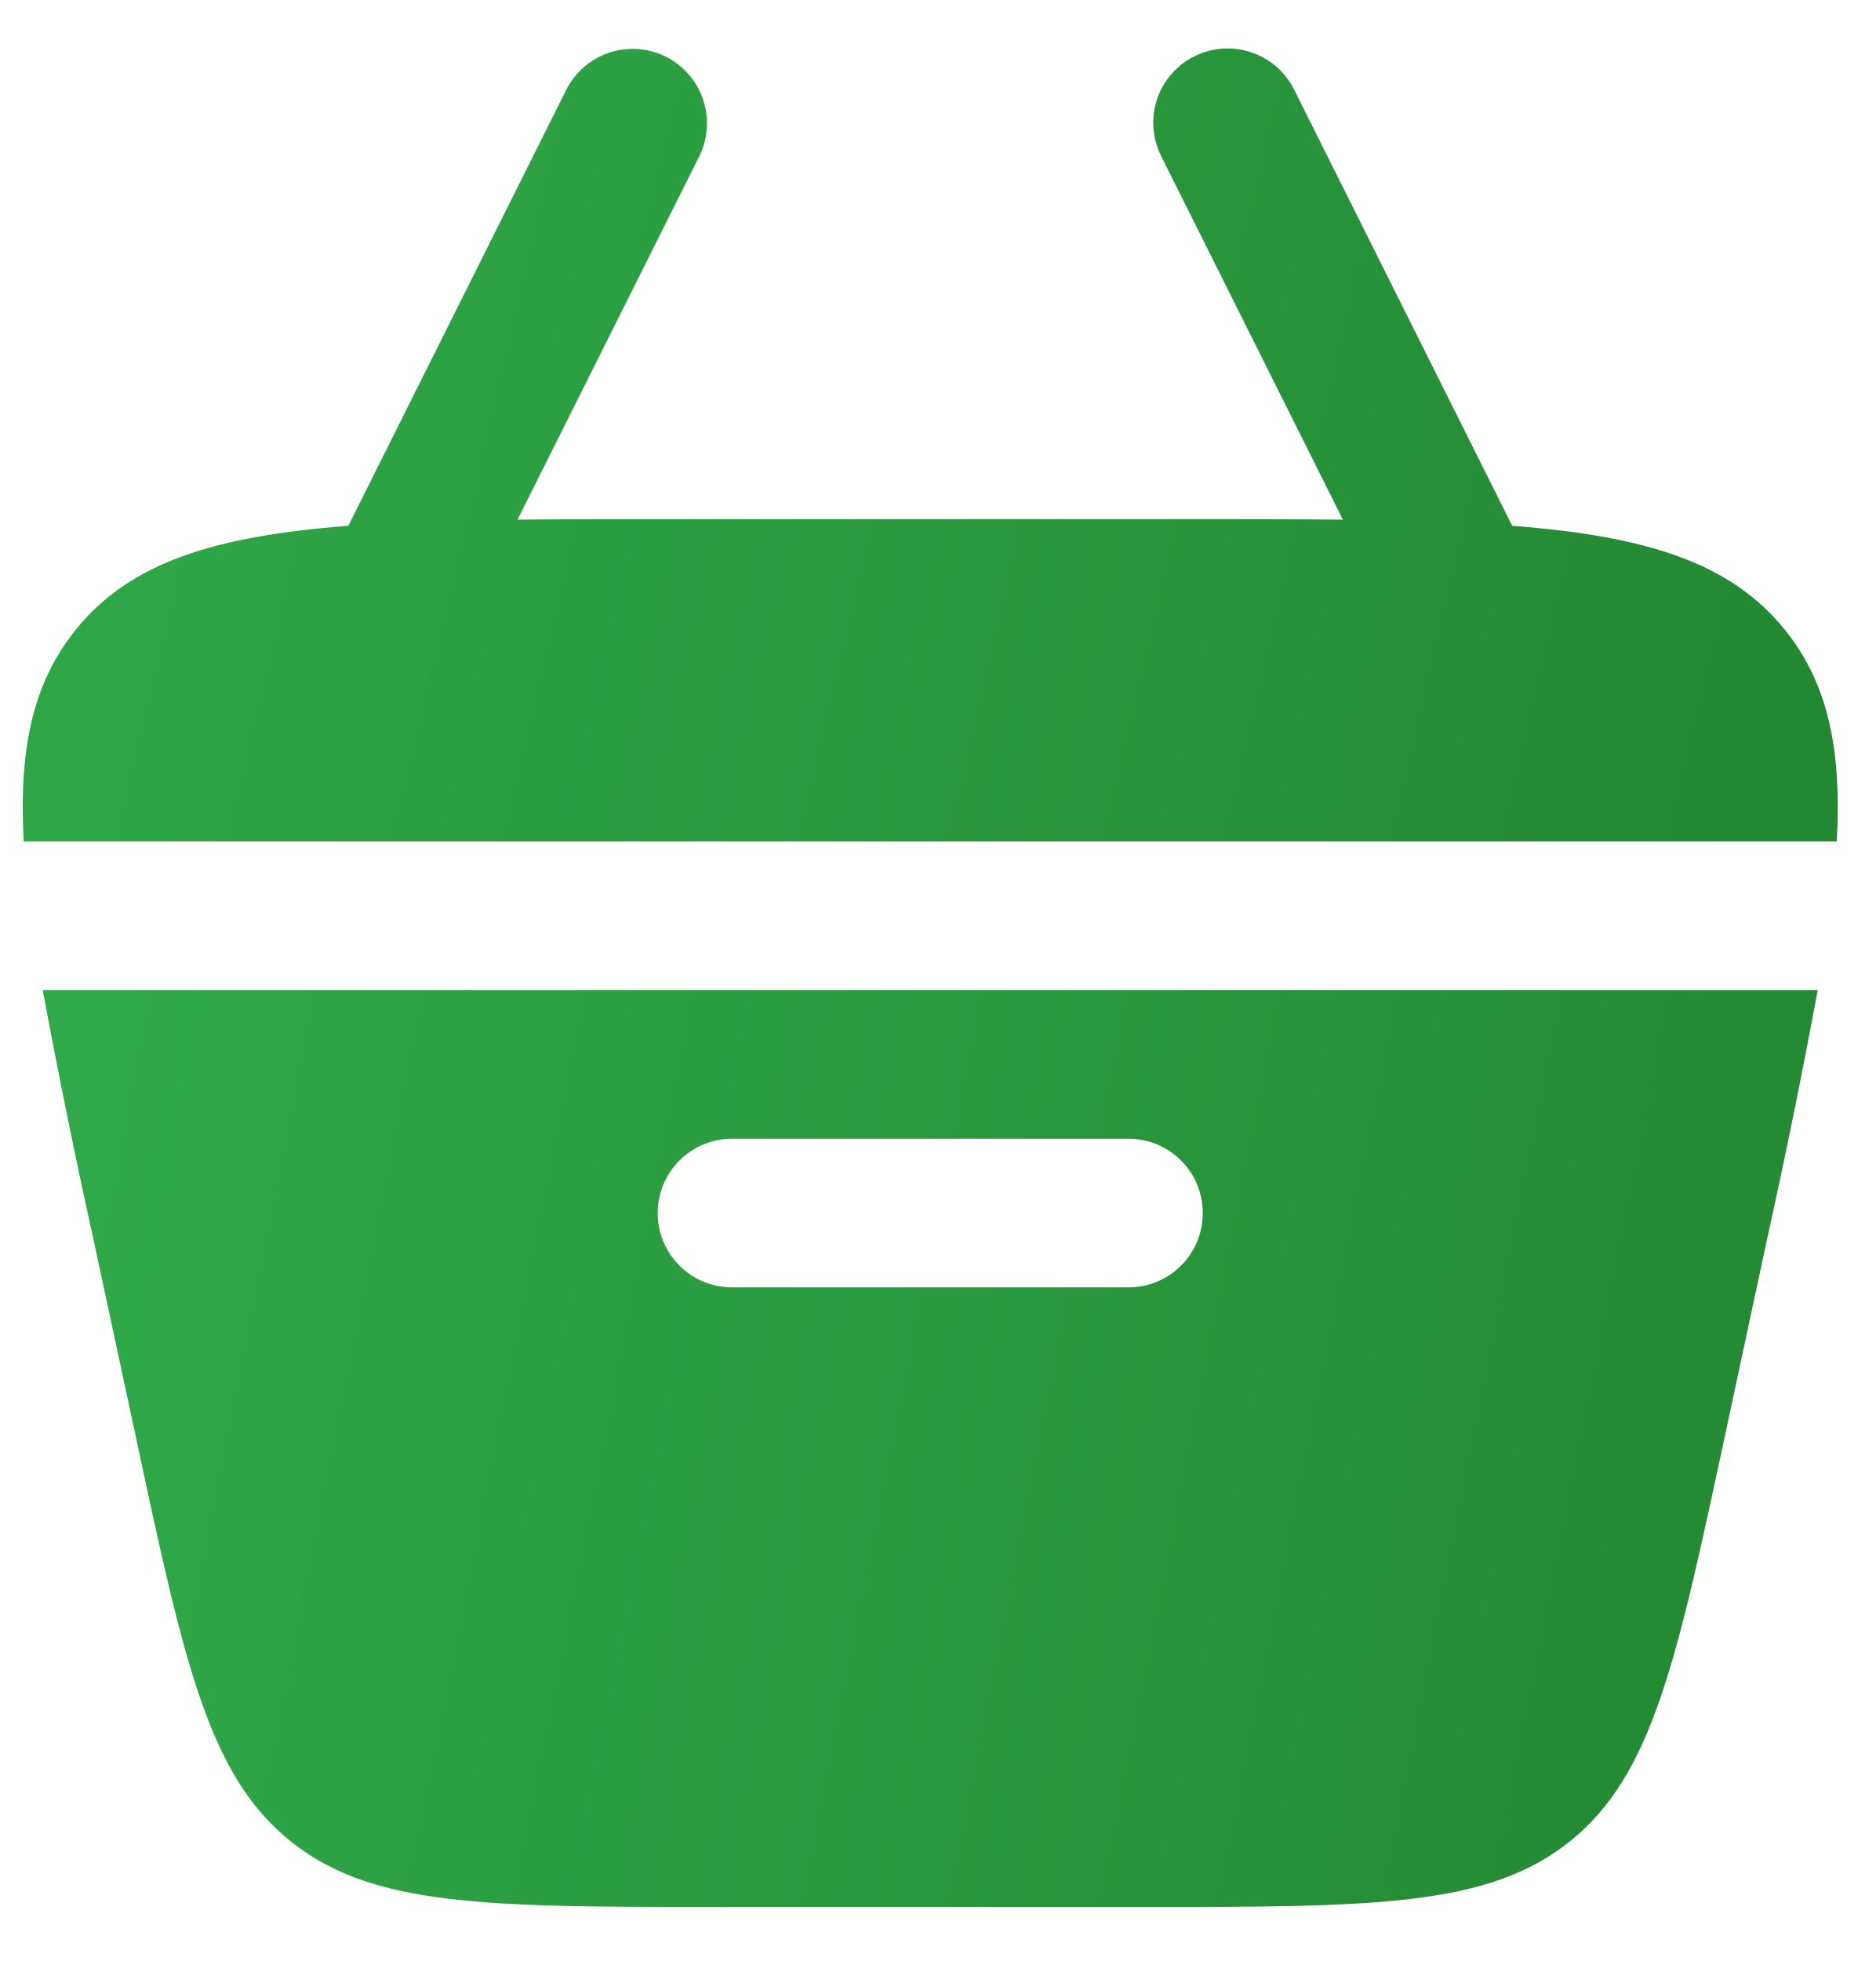
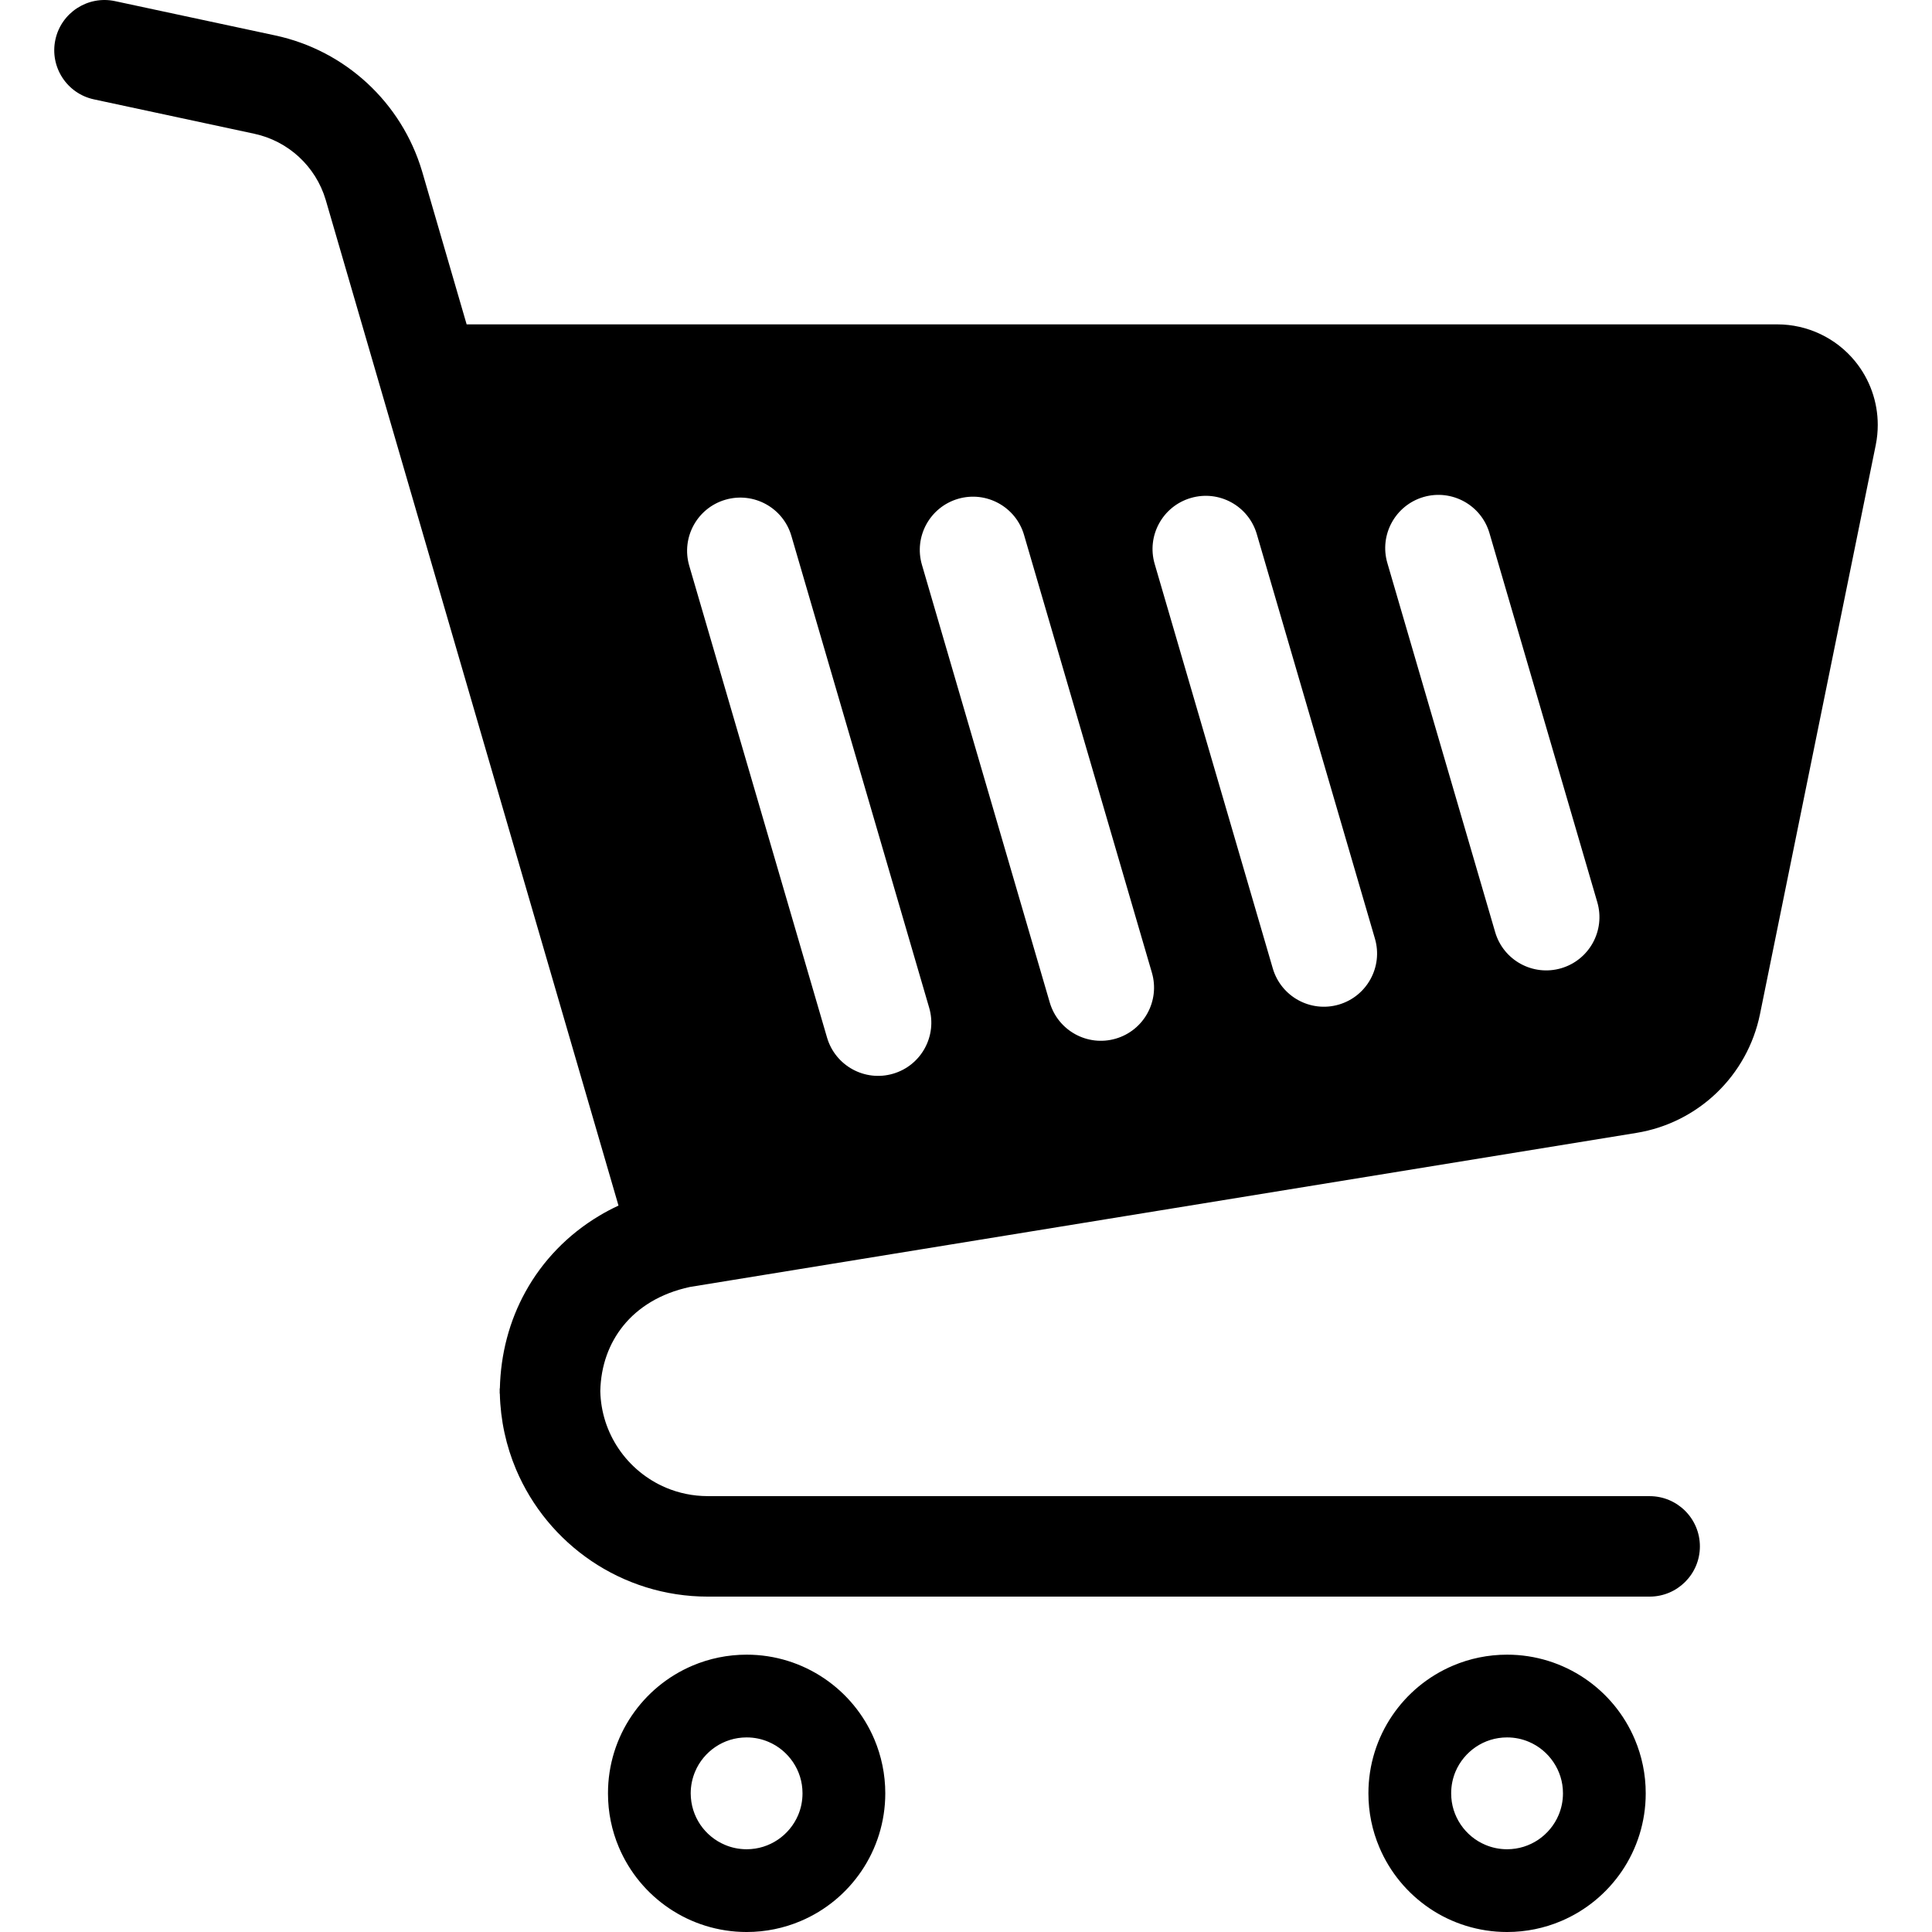
- <svg xmlns="http://www.w3.org/2000/svg" width="22" height="23" viewBox="0 0 22 23" fill="none">
-   <path d="M14.011 0.66C14.217 0.557 14.457 0.54 14.676 0.613C14.895 0.686 15.077 0.843 15.18 1.05L17.739 6.167C19.312 6.288 20.299 6.597 20.936 7.385C21.443 8.011 21.606 8.79 21.546 9.868H0.278C0.219 8.79 0.383 8.011 0.889 7.385C1.526 6.596 2.513 6.288 4.086 6.167L6.644 1.05C6.749 0.845 6.93 0.689 7.148 0.617C7.367 0.545 7.605 0.562 7.811 0.665C8.017 0.768 8.174 0.948 8.247 1.166C8.321 1.384 8.306 1.622 8.205 1.829L6.071 6.095C6.633 6.089 7.245 6.089 7.915 6.089H13.909C14.579 6.089 15.192 6.089 15.753 6.095L13.62 1.829C13.517 1.622 13.5 1.382 13.573 1.163C13.646 0.944 13.804 0.763 14.011 0.66Z" fill="url(#paint0_linear_202_3382)" />
-   <path fill-rule="evenodd" clip-rule="evenodd" d="M1.094 14.526C0.88 13.558 0.682 12.587 0.501 11.612H21.323C21.142 12.586 20.945 13.558 20.73 14.526L20.232 16.851C19.665 19.494 19.383 20.815 18.424 21.59C17.465 22.366 16.114 22.366 13.412 22.366H8.413C5.711 22.366 4.36 22.366 3.402 21.59C2.442 20.815 2.158 19.494 1.593 16.851L1.094 14.526ZM8.587 13.356C8.356 13.356 8.134 13.447 7.971 13.611C7.807 13.774 7.715 13.996 7.715 14.227C7.715 14.459 7.807 14.681 7.971 14.844C8.134 15.008 8.356 15.099 8.587 15.099H13.238C13.469 15.099 13.691 15.008 13.854 14.844C14.018 14.681 14.109 14.459 14.109 14.227C14.109 13.996 14.018 13.774 13.854 13.611C13.691 13.447 13.469 13.356 13.238 13.356H8.587Z" fill="url(#paint1_linear_202_3382)" />
-   <defs>
-     <linearGradient id="paint0_linear_202_3382" x1="0.884" y1="1.983" x2="21.209" y2="6.747" gradientUnits="userSpaceOnUse">
-       <stop stop-color="#30A94A" />
-       <stop offset="1" stop-color="#238832" />
-     </linearGradient>
-     <linearGradient id="paint1_linear_202_3382" x1="1.105" y1="13.248" x2="21.282" y2="17.247" gradientUnits="userSpaceOnUse">
-       <stop stop-color="#30A94A" />
-       <stop offset="1" stop-color="#238832" />
-     </linearGradient>
-   </defs>
+ <svg xmlns="http://www.w3.org/2000/svg" height="800px" width="800px" version="1.1" id="_x32_" viewBox="0 0 512 512" xml:space="preserve">
+   <style type="text/css">
+ 	.st0{fill:#000000;}
+ </style>
+   <g>
+     <path class="st0" d="M218.412,444.786c-5.85-3.957-12.972-6.291-20.546-6.282c-5.043,0-9.908,1.026-14.314,2.895   c-6.605,2.793-12.192,7.436-16.156,13.303c-3.965,5.85-6.283,12.973-6.274,20.546c-0.009,5.043,1.019,9.908,2.886,14.306   c2.802,6.614,7.437,12.2,13.295,16.156c5.858,3.974,12.99,6.292,20.563,6.292c5.043,0,9.898-1.028,14.297-2.895   c6.613-2.793,12.208-7.446,16.165-13.304c3.956-5.85,6.282-12.981,6.282-20.554c0-5.042-1.036-9.898-2.895-14.305   C228.921,454.328,224.27,448.742,218.412,444.786z M211.518,481.012c-1.12,2.649-3.014,4.933-5.383,6.529   c-2.377,1.596-5.161,2.521-8.268,2.53c-2.08-0.009-4.008-0.416-5.765-1.172c-2.64-1.103-4.933-3.005-6.529-5.365   c-1.596-2.386-2.513-5.179-2.53-8.287c0.009-2.072,0.424-3.99,1.172-5.764c1.103-2.64,3.006-4.924,5.374-6.528   c2.378-1.596,5.171-2.514,8.278-2.522c2.072,0,3.99,0.417,5.756,1.163c2.649,1.112,4.924,3.006,6.529,5.383   c1.596,2.377,2.521,5.162,2.521,8.268C212.672,477.327,212.265,479.246,211.518,481.012z" />
+     <path class="st0" d="M419.943,444.786c-5.858-3.957-12.981-6.291-20.554-6.282c-5.042,0-9.907,1.026-14.306,2.895   c-6.604,2.793-12.2,7.436-16.164,13.303c-3.956,5.85-6.283,12.973-6.274,20.546c-0.009,5.043,1.027,9.908,2.895,14.306   c2.793,6.614,7.438,12.2,13.295,16.165c5.849,3.965,12.98,6.283,20.554,6.283c5.043,0,9.908-1.028,14.305-2.895   c6.606-2.793,12.201-7.446,16.165-13.304c3.956-5.85,6.283-12.981,6.274-20.554c0.008-5.042-1.028-9.898-2.895-14.305   C430.445,454.328,425.801,448.742,419.943,444.786z M413.041,481.012c-1.112,2.649-3.013,4.933-5.374,6.529   c-2.378,1.596-5.17,2.521-8.278,2.53c-2.08-0.009-3.998-0.416-5.764-1.172c-2.649-1.103-4.925-3.005-6.52-5.365   c-1.605-2.386-2.531-5.179-2.531-8.287c0-2.072,0.416-3.99,1.154-5.764c1.122-2.64,3.014-4.924,5.383-6.528   c2.377-1.596,5.17-2.514,8.277-2.522c2.08,0,3.999,0.417,5.765,1.163c2.64,1.112,4.924,3.006,6.52,5.383   c1.596,2.377,2.53,5.162,2.53,8.268C414.204,477.327,413.789,479.246,413.041,481.012z" />
+     <path class="st0" d="M491.615,95.734c-5.051-6.18-12.624-9.772-20.621-9.772H123.665L111.83,45.305v0.008   c-5.433-18.176-20.342-31.947-38.884-35.92L30.481,0.3C23.298-1.245,16.217,3.339,14.672,10.53   c-1.537,7.19,3.04,14.271,10.239,15.807l42.45,9.102c9.041,1.935,16.308,8.642,18.948,17.506l77.598,266.547   c-1.748,0.815-3.438,1.698-5.06,2.674c-8.371,4.984-15.078,11.98-19.578,20.147c-4.304,7.76-6.588,16.555-6.8,25.631h-0.043v1.383   h0.034c0.17,7.09,1.682,13.89,4.305,20.096c4.202,9.925,11.181,18.321,19.976,24.264c8.796,5.951,19.476,9.44,30.852,9.432h249.568   c7.36,0,13.329-5.96,13.329-13.312c0-7.352-5.969-13.312-13.329-13.312l-249.568-0.008c-3.973,0-7.691-0.798-11.104-2.233   c-5.094-2.156-9.492-5.79-12.565-10.358c-2.955-4.39-4.703-9.56-4.84-15.23c0.153-6.767,2.31-12.642,6.096-17.337   c1.961-2.42,4.38-4.542,7.318-6.3c2.904-1.732,6.325-3.107,10.341-3.973l250.841-40.828c16.394-2.674,29.425-15.205,32.737-31.481   l30.682-150.839v-0.016c0.356-1.749,0.526-3.532,0.526-5.298C497.625,106.499,495.537,100.54,491.615,95.734z M236.665,284.548   c-7.471,2.19-15.299-2.106-17.49-9.577l-36.522-125.055c-2.174-7.471,2.106-15.299,9.584-17.481   c7.48-2.182,15.308,2.106,17.489,9.586l36.515,125.038C248.432,274.538,244.135,282.375,236.665,284.548z M295.686,275.252   c-7.47,2.182-15.298-2.105-17.489-9.585l-33.875-115.988c-2.182-7.471,2.106-15.299,9.586-17.489   c7.479-2.174,15.307,2.114,17.48,9.593l33.874,115.98C307.453,265.242,303.157,273.07,295.686,275.252z M354.793,266.228   c-7.472,2.181-15.299-2.106-17.49-9.586l-31.302-107.193c-2.182-7.47,2.106-15.307,9.585-17.48   c7.472-2.19,15.299,2.097,17.48,9.577l31.302,107.192C366.56,256.209,362.263,264.045,354.793,266.228z M413.712,256.599   c-7.471,2.182-15.299-2.105-17.48-9.585l-28.569-97.812c-2.182-7.471,2.106-15.298,9.585-17.489   c7.479-2.174,15.307,2.106,17.48,9.584l28.577,97.812C425.479,246.59,421.191,254.409,413.712,256.599z" />
+   </g>
</svg>
